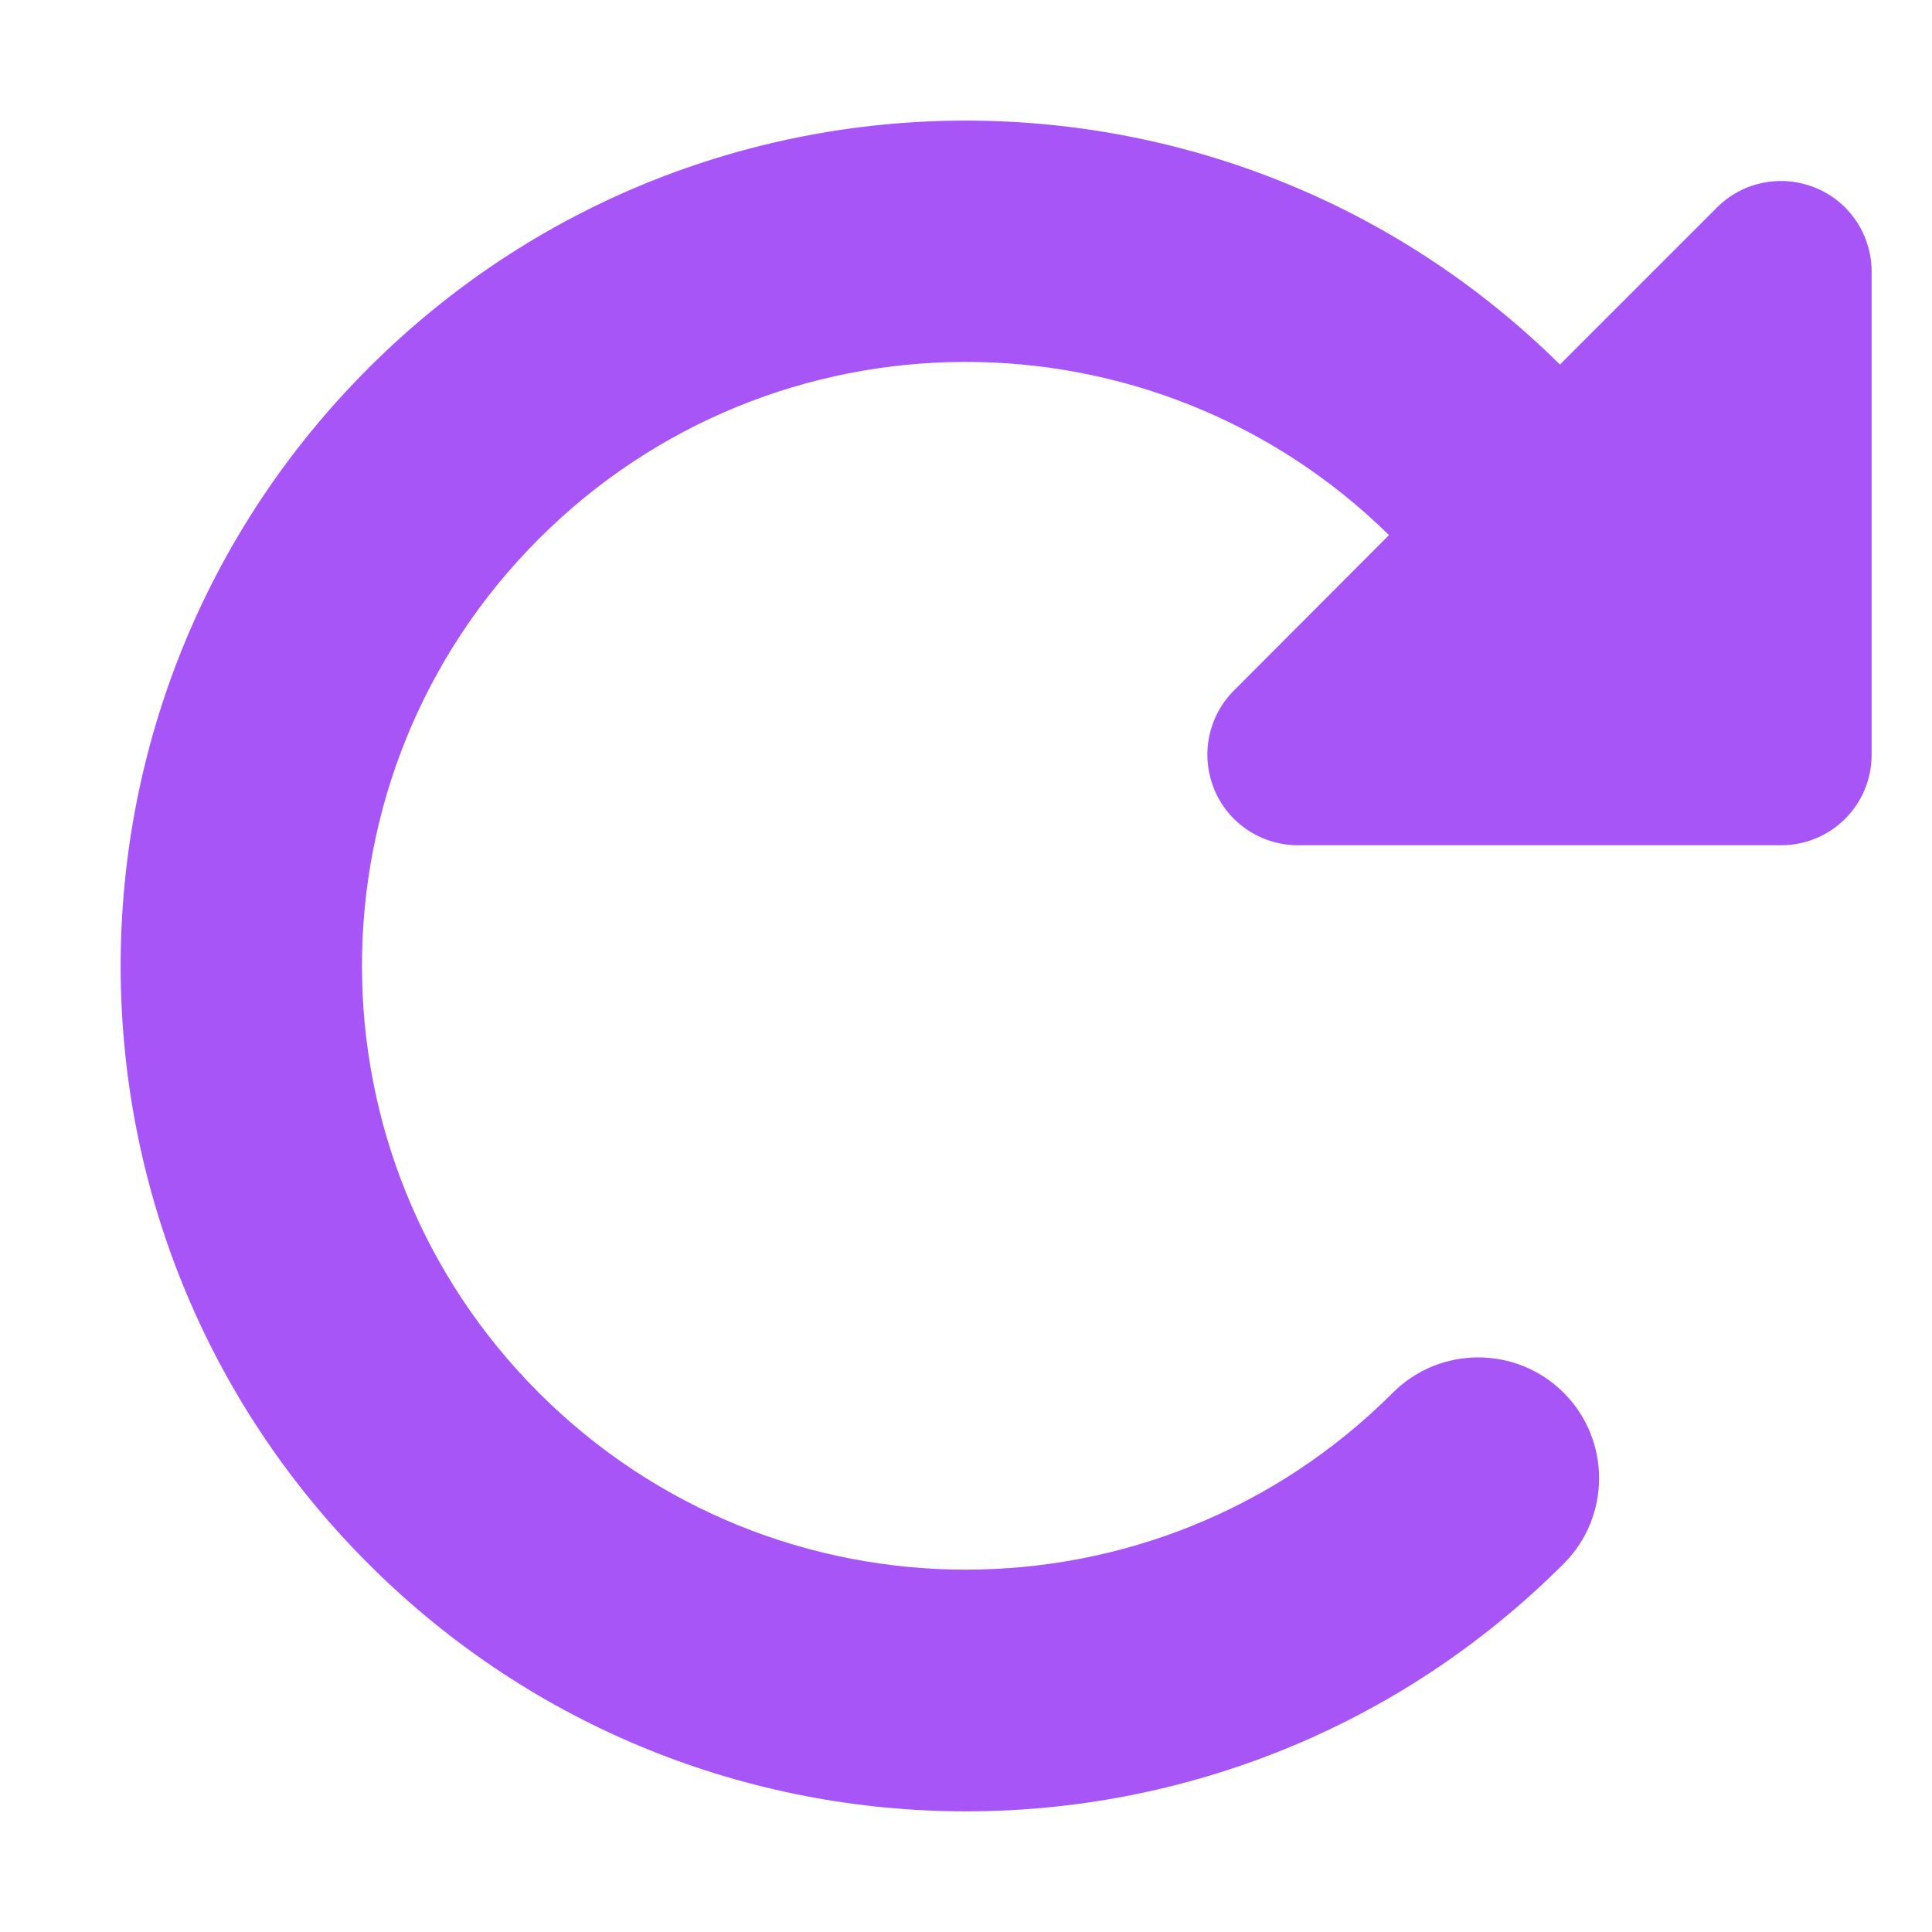
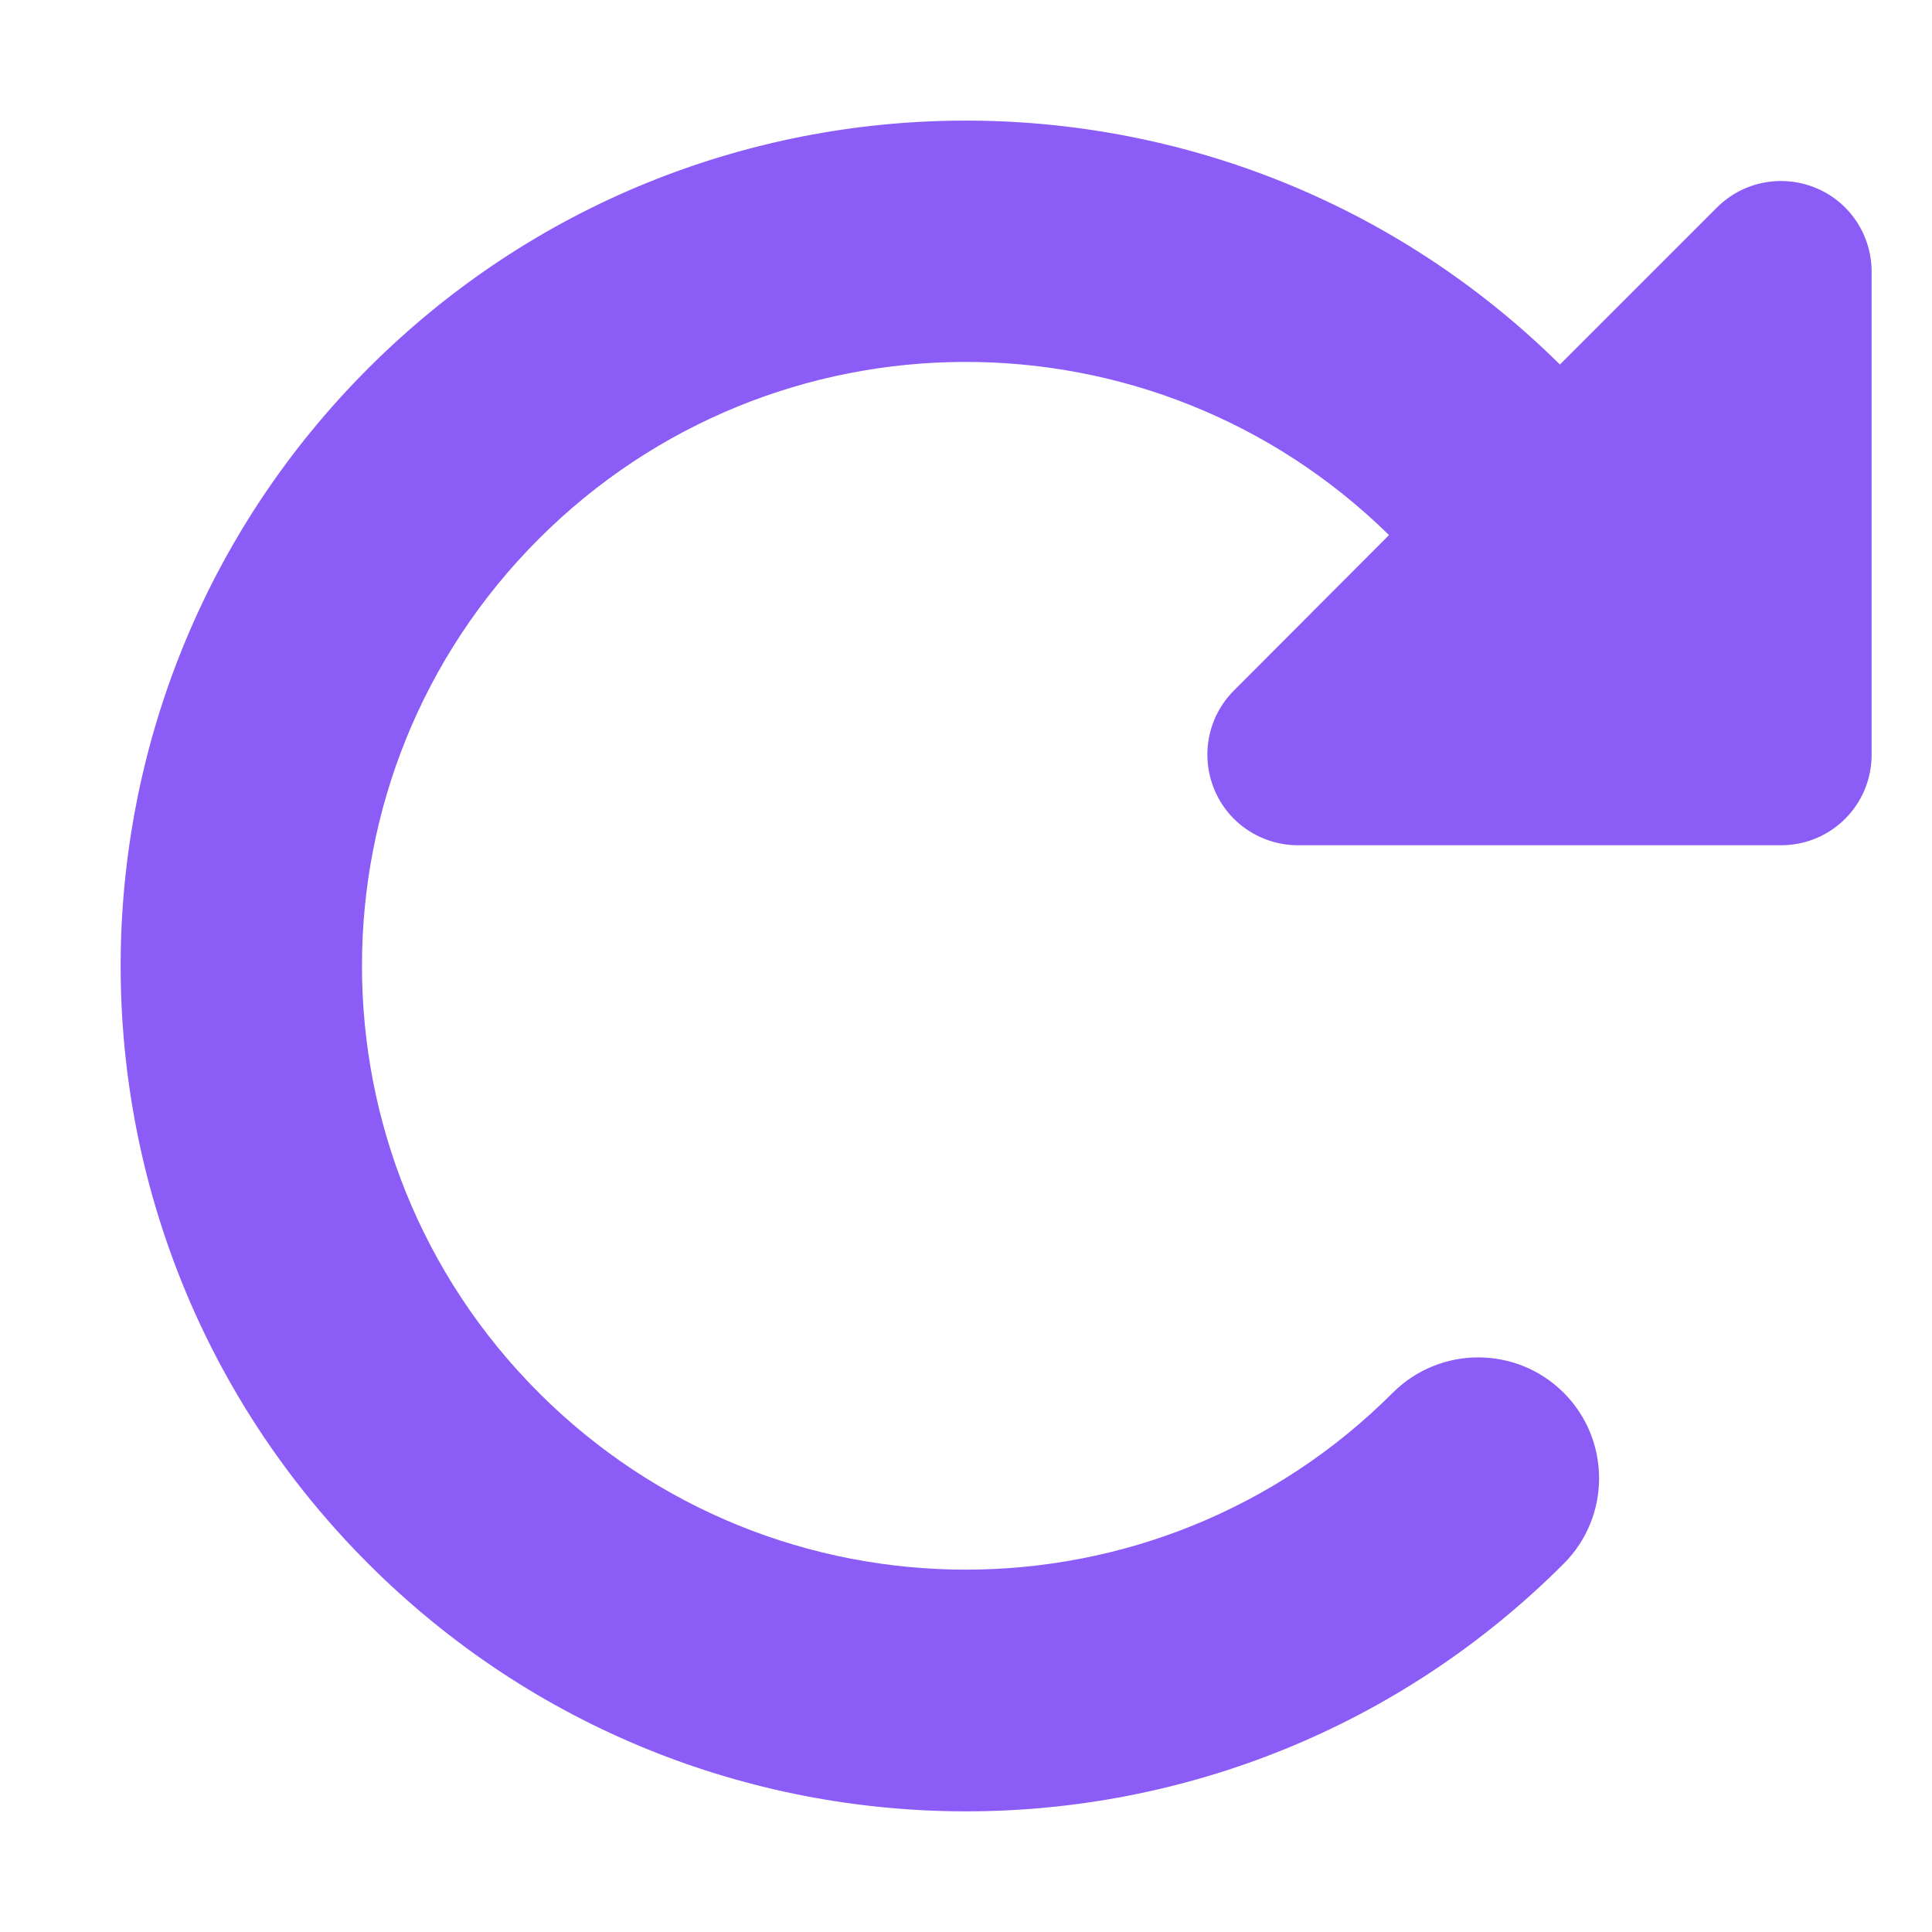
<svg xmlns="http://www.w3.org/2000/svg" viewBox="0 0 512 512">
-   <path fill="#a855f7" d="M463.5 224l8.5 0c13.3 0 24-10.7 24-24l0-128c0-9.7-5.8-18.5-14.8-22.2s-19.3-1.7-26.2 5.2L413.4 96.6c-87.6-86.5-228.7-86.2-315.8 1c-87.5 87.5-87.5 229.3 0 316.8s229.3 87.5 316.8 0c12.5-12.5 12.5-32.8 0-45.3s-32.8-12.5-45.3 0c-62.5 62.5-163.8 62.5-226.3 0s-62.5-163.8 0-226.3c62.2-62.2 162.7-62.5 225.3-1L327 183c-6.9 6.9-8.9 17.2-5.2 26.2s12.5 14.8 22.2 14.8l119.5 0z" />
+   <path fill="#8b5cf6" d="M463.5 224l8.5 0c13.3 0 24-10.7 24-24l0-128c0-9.7-5.8-18.5-14.8-22.2s-19.3-1.7-26.2 5.2L413.4 96.6c-87.6-86.5-228.7-86.2-315.8 1c-87.5 87.5-87.5 229.3 0 316.8s229.3 87.5 316.8 0c12.5-12.5 12.5-32.8 0-45.3s-32.8-12.5-45.3 0c-62.5 62.5-163.8 62.5-226.3 0s-62.5-163.8 0-226.3c62.2-62.2 162.7-62.5 225.3-1L327 183c-6.9 6.9-8.9 17.2-5.2 26.2s12.5 14.8 22.2 14.8l119.5 0z" />
</svg>
